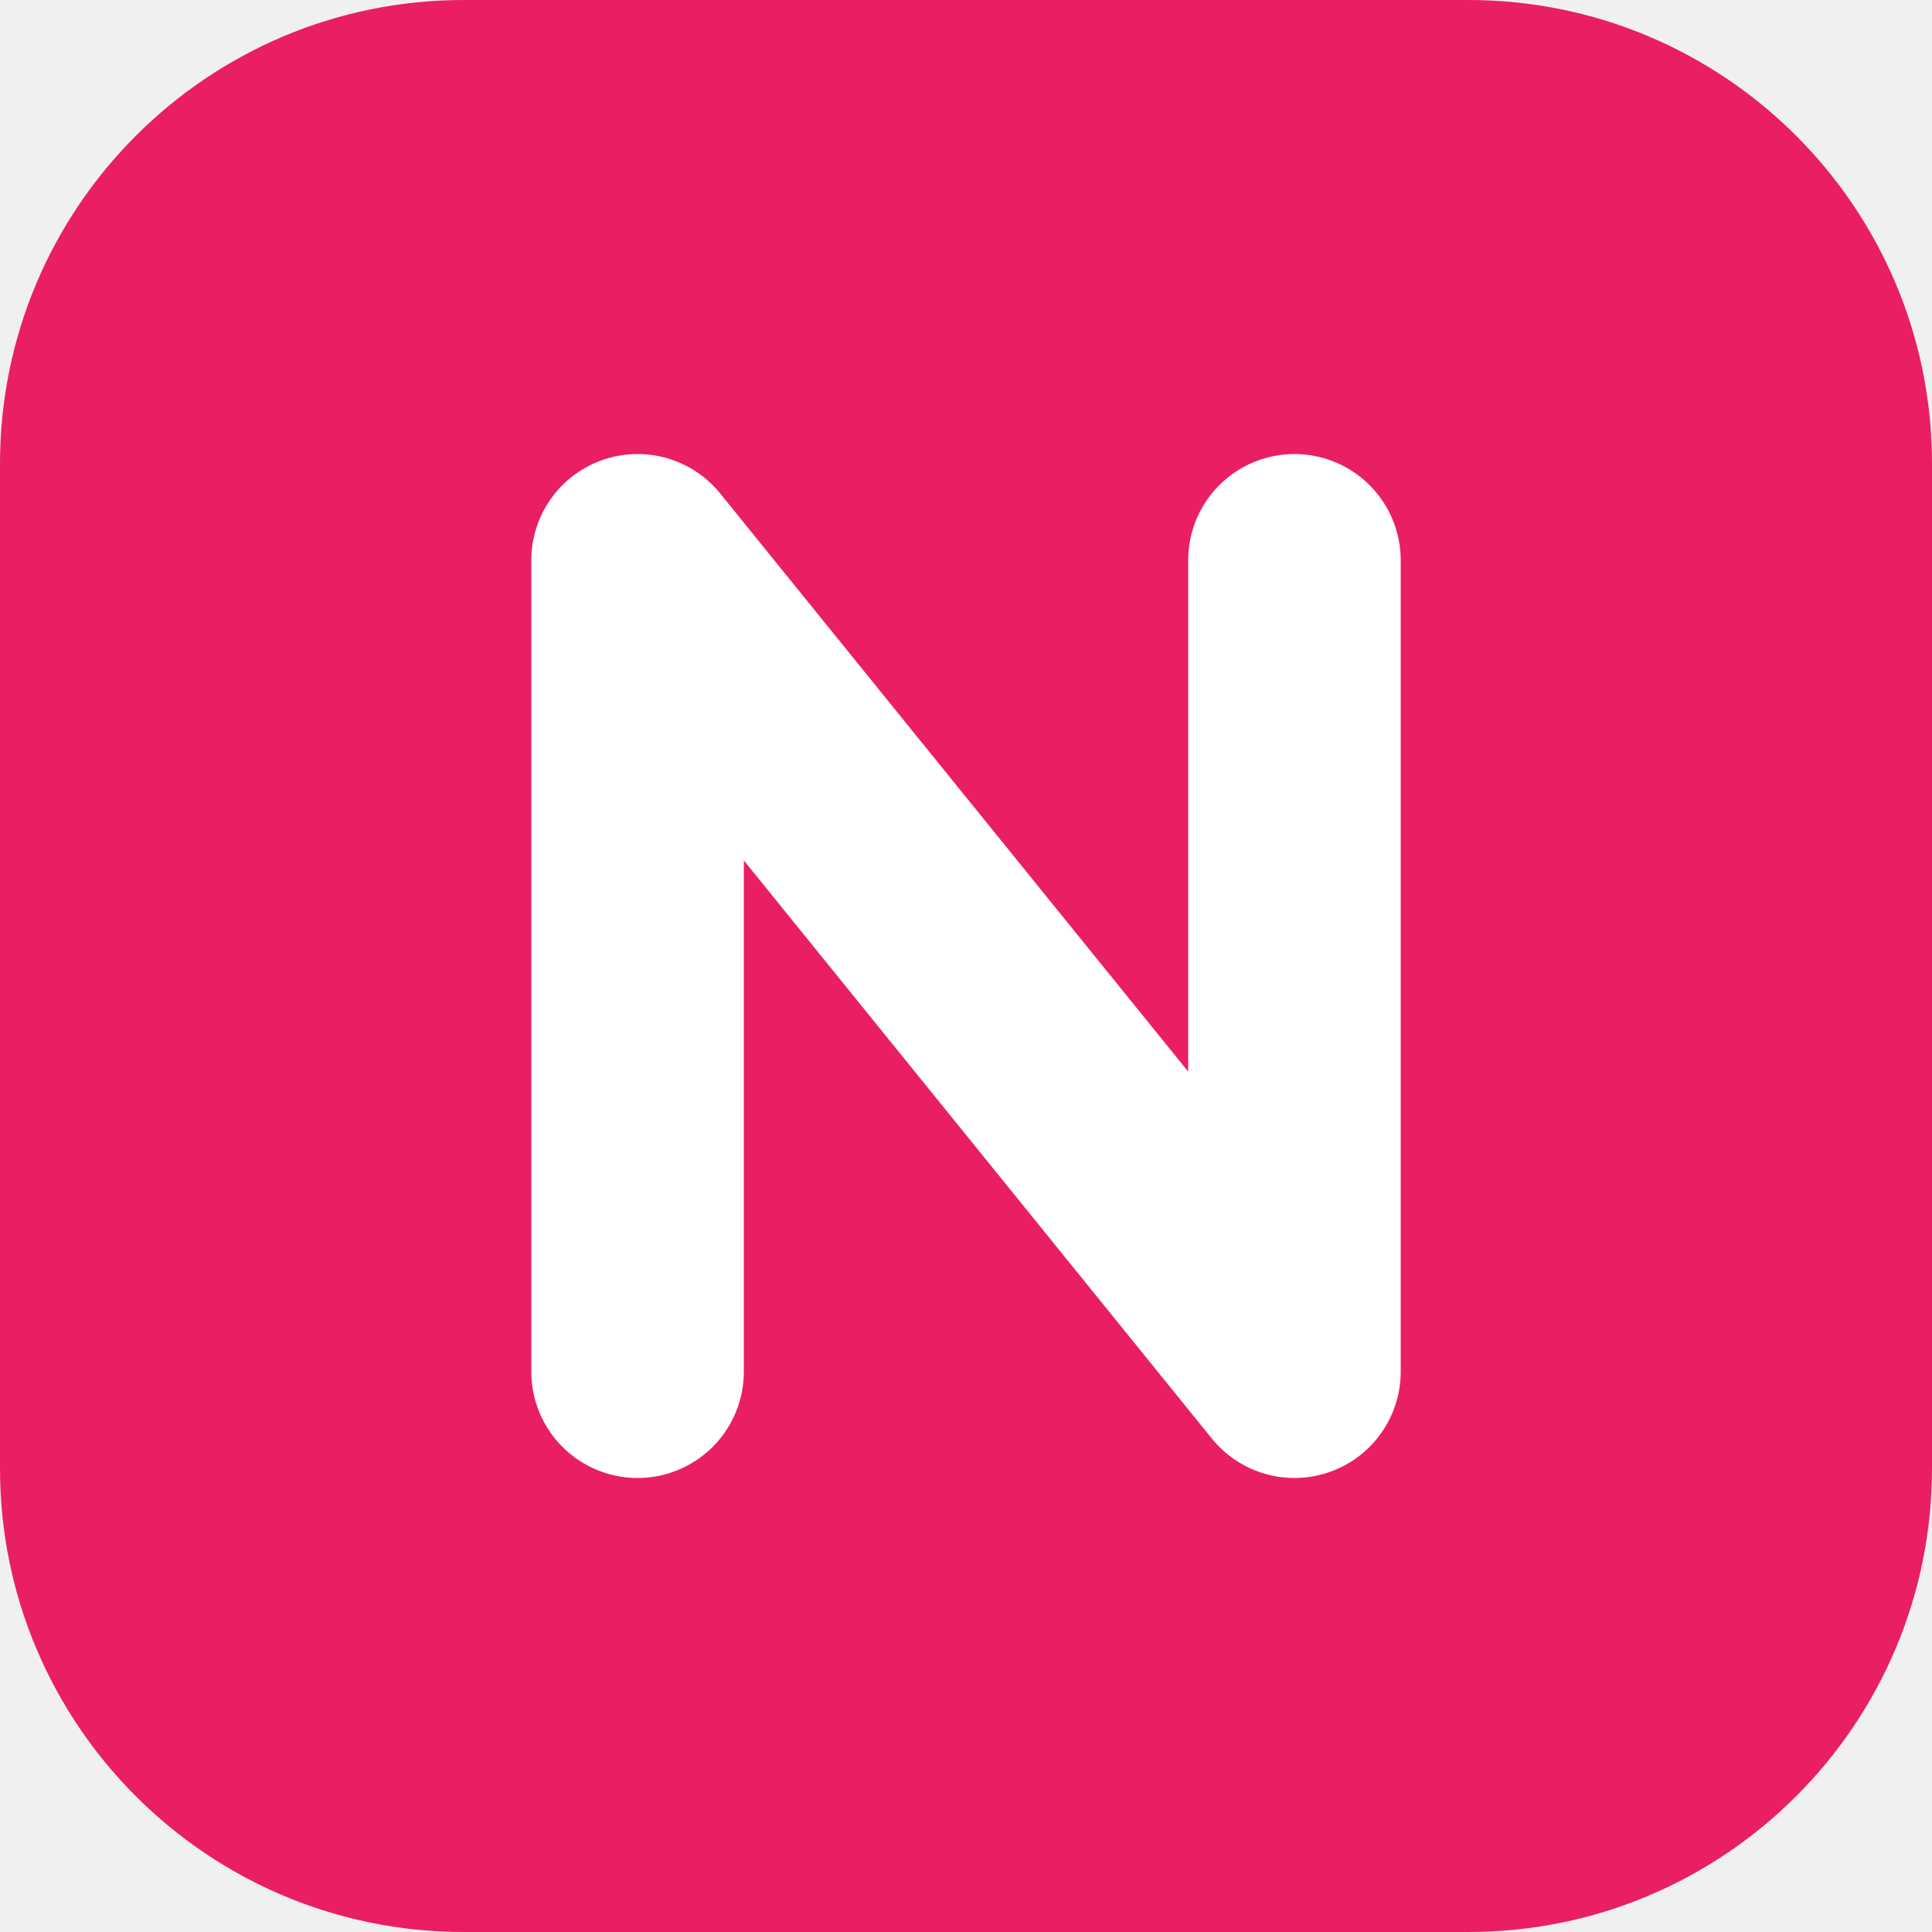
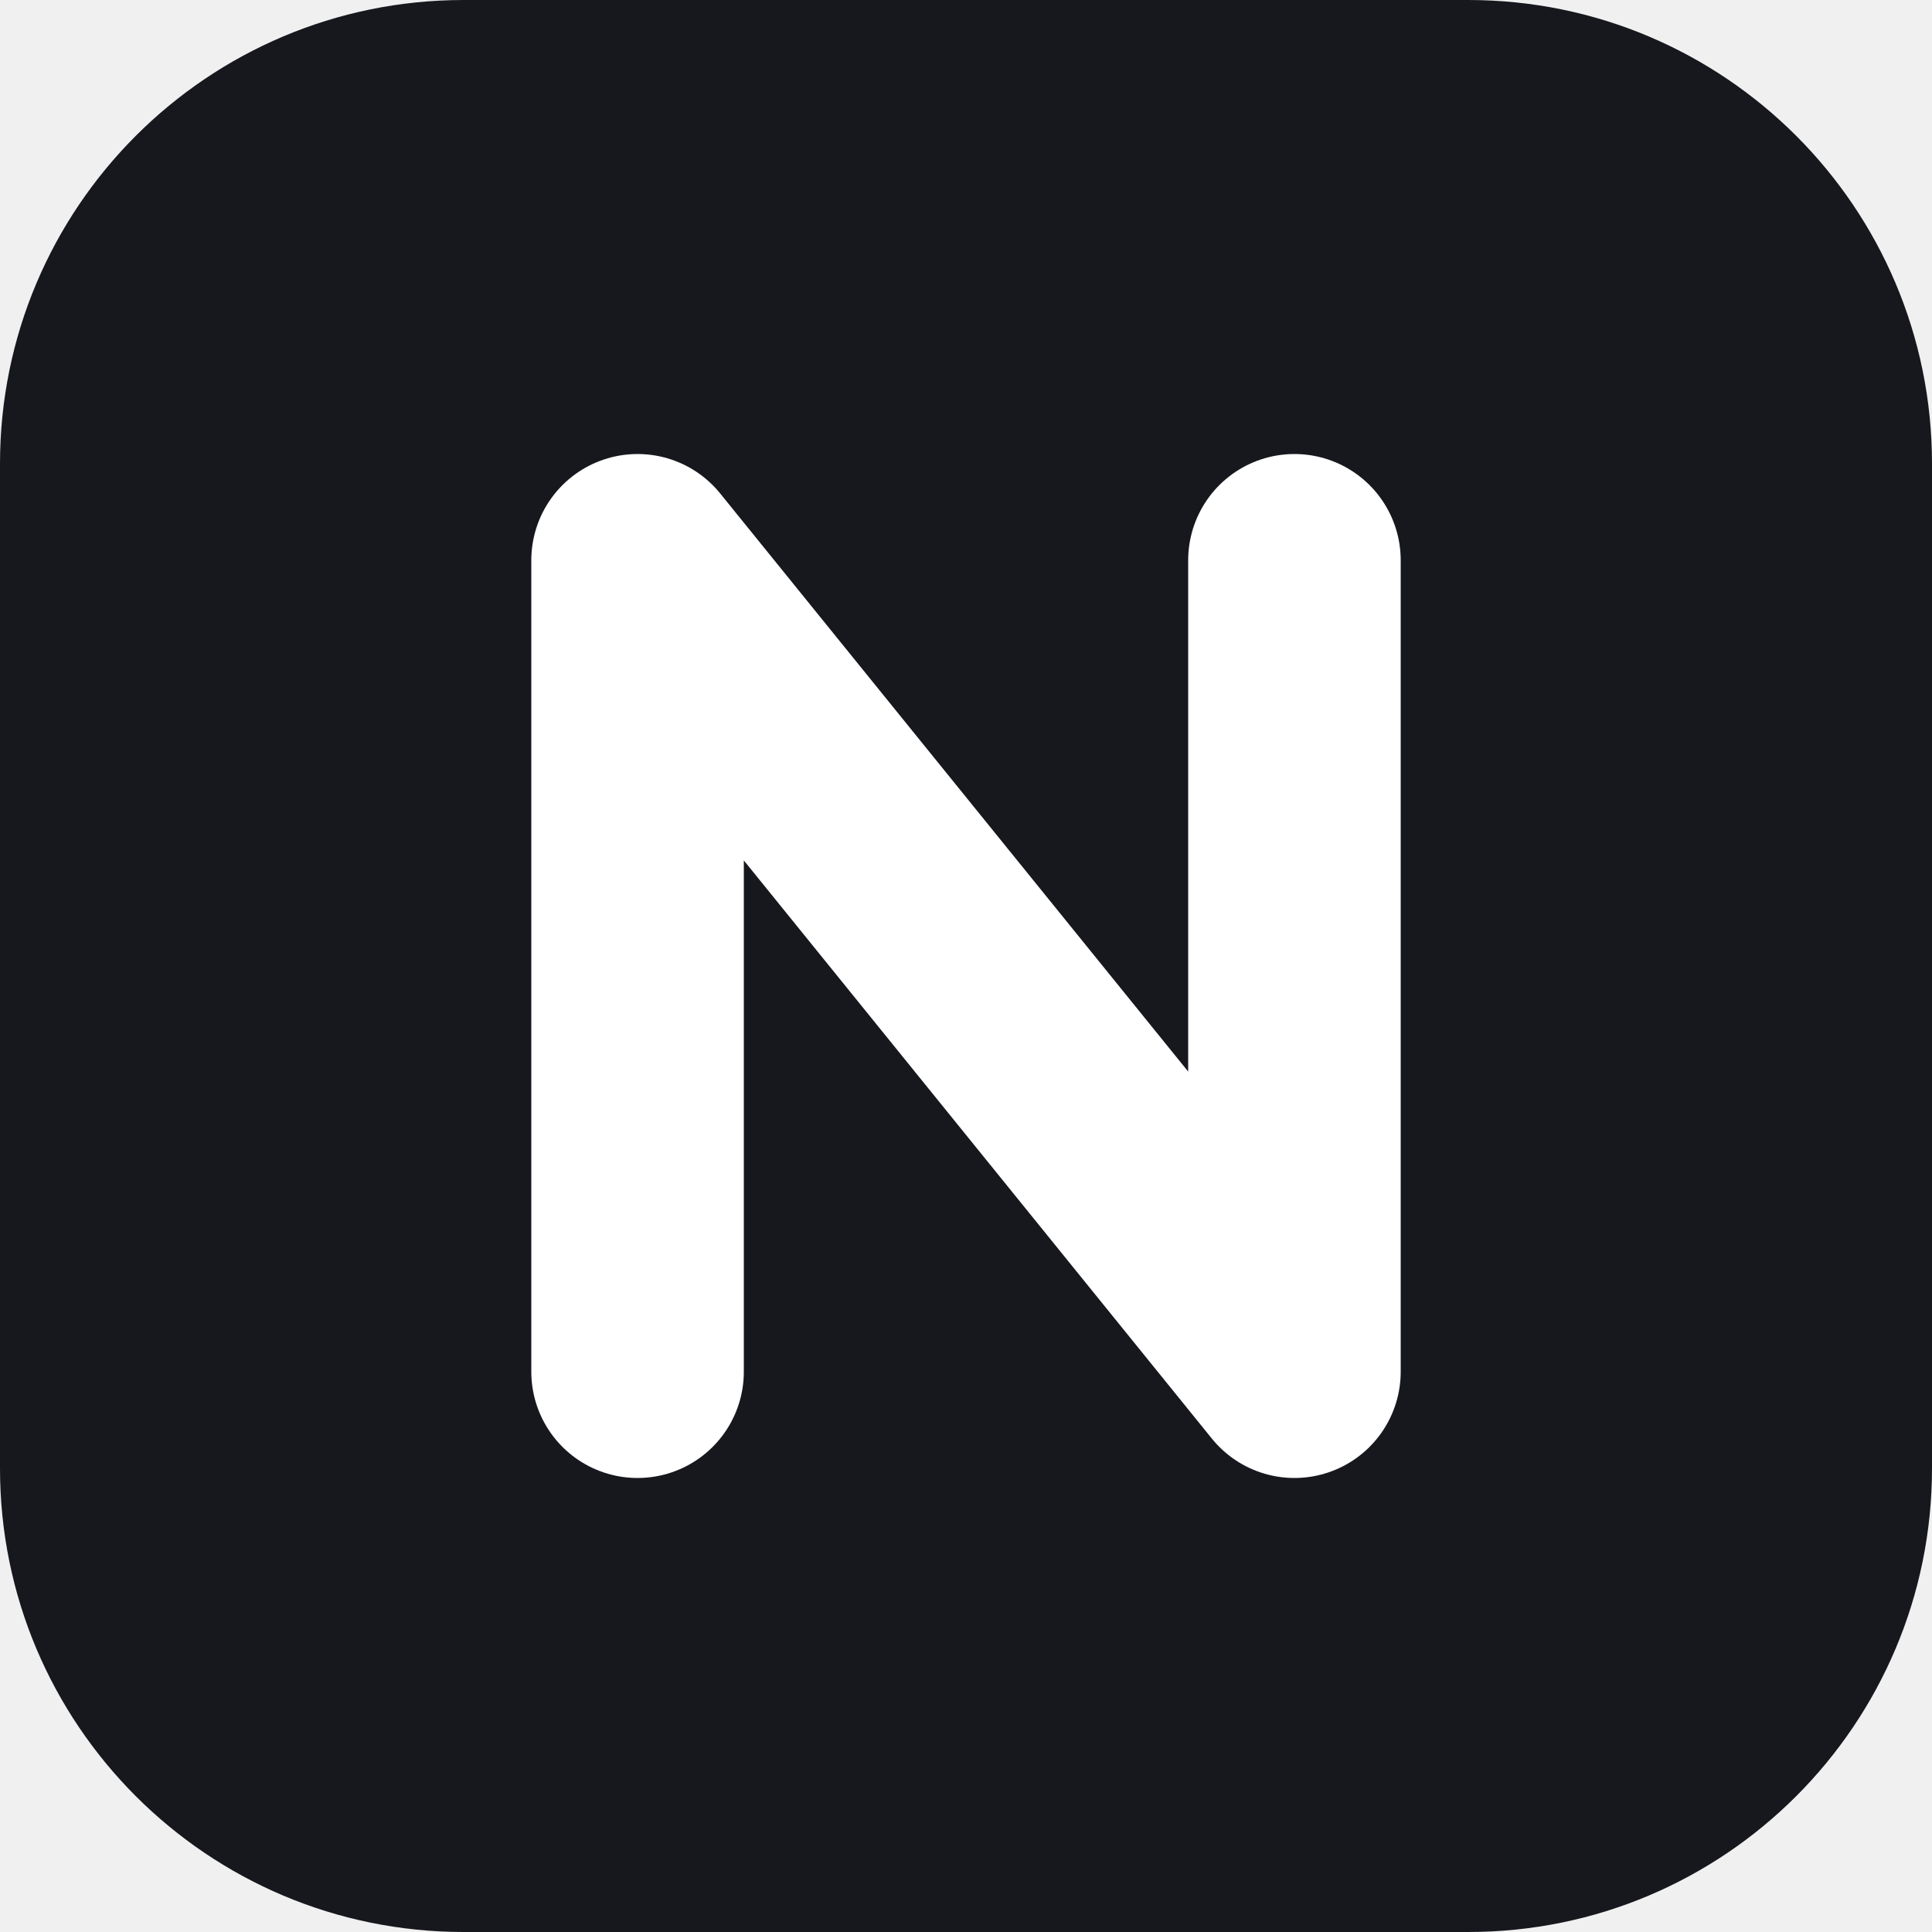
<svg xmlns="http://www.w3.org/2000/svg" width="100" height="100" viewBox="0 0 100 100" fill="none">
-   <rect width="100" height="100" rx="24" fill="#e91e63" />
+   <rect width="100" height="100" rx="24" fill="#16181d" />
  <path d="M33 71V29M33 29L67 71M67 71V29" stroke="#ffffff" stroke-width="11" stroke-linecap="round" stroke-linejoin="round" />
</svg>
